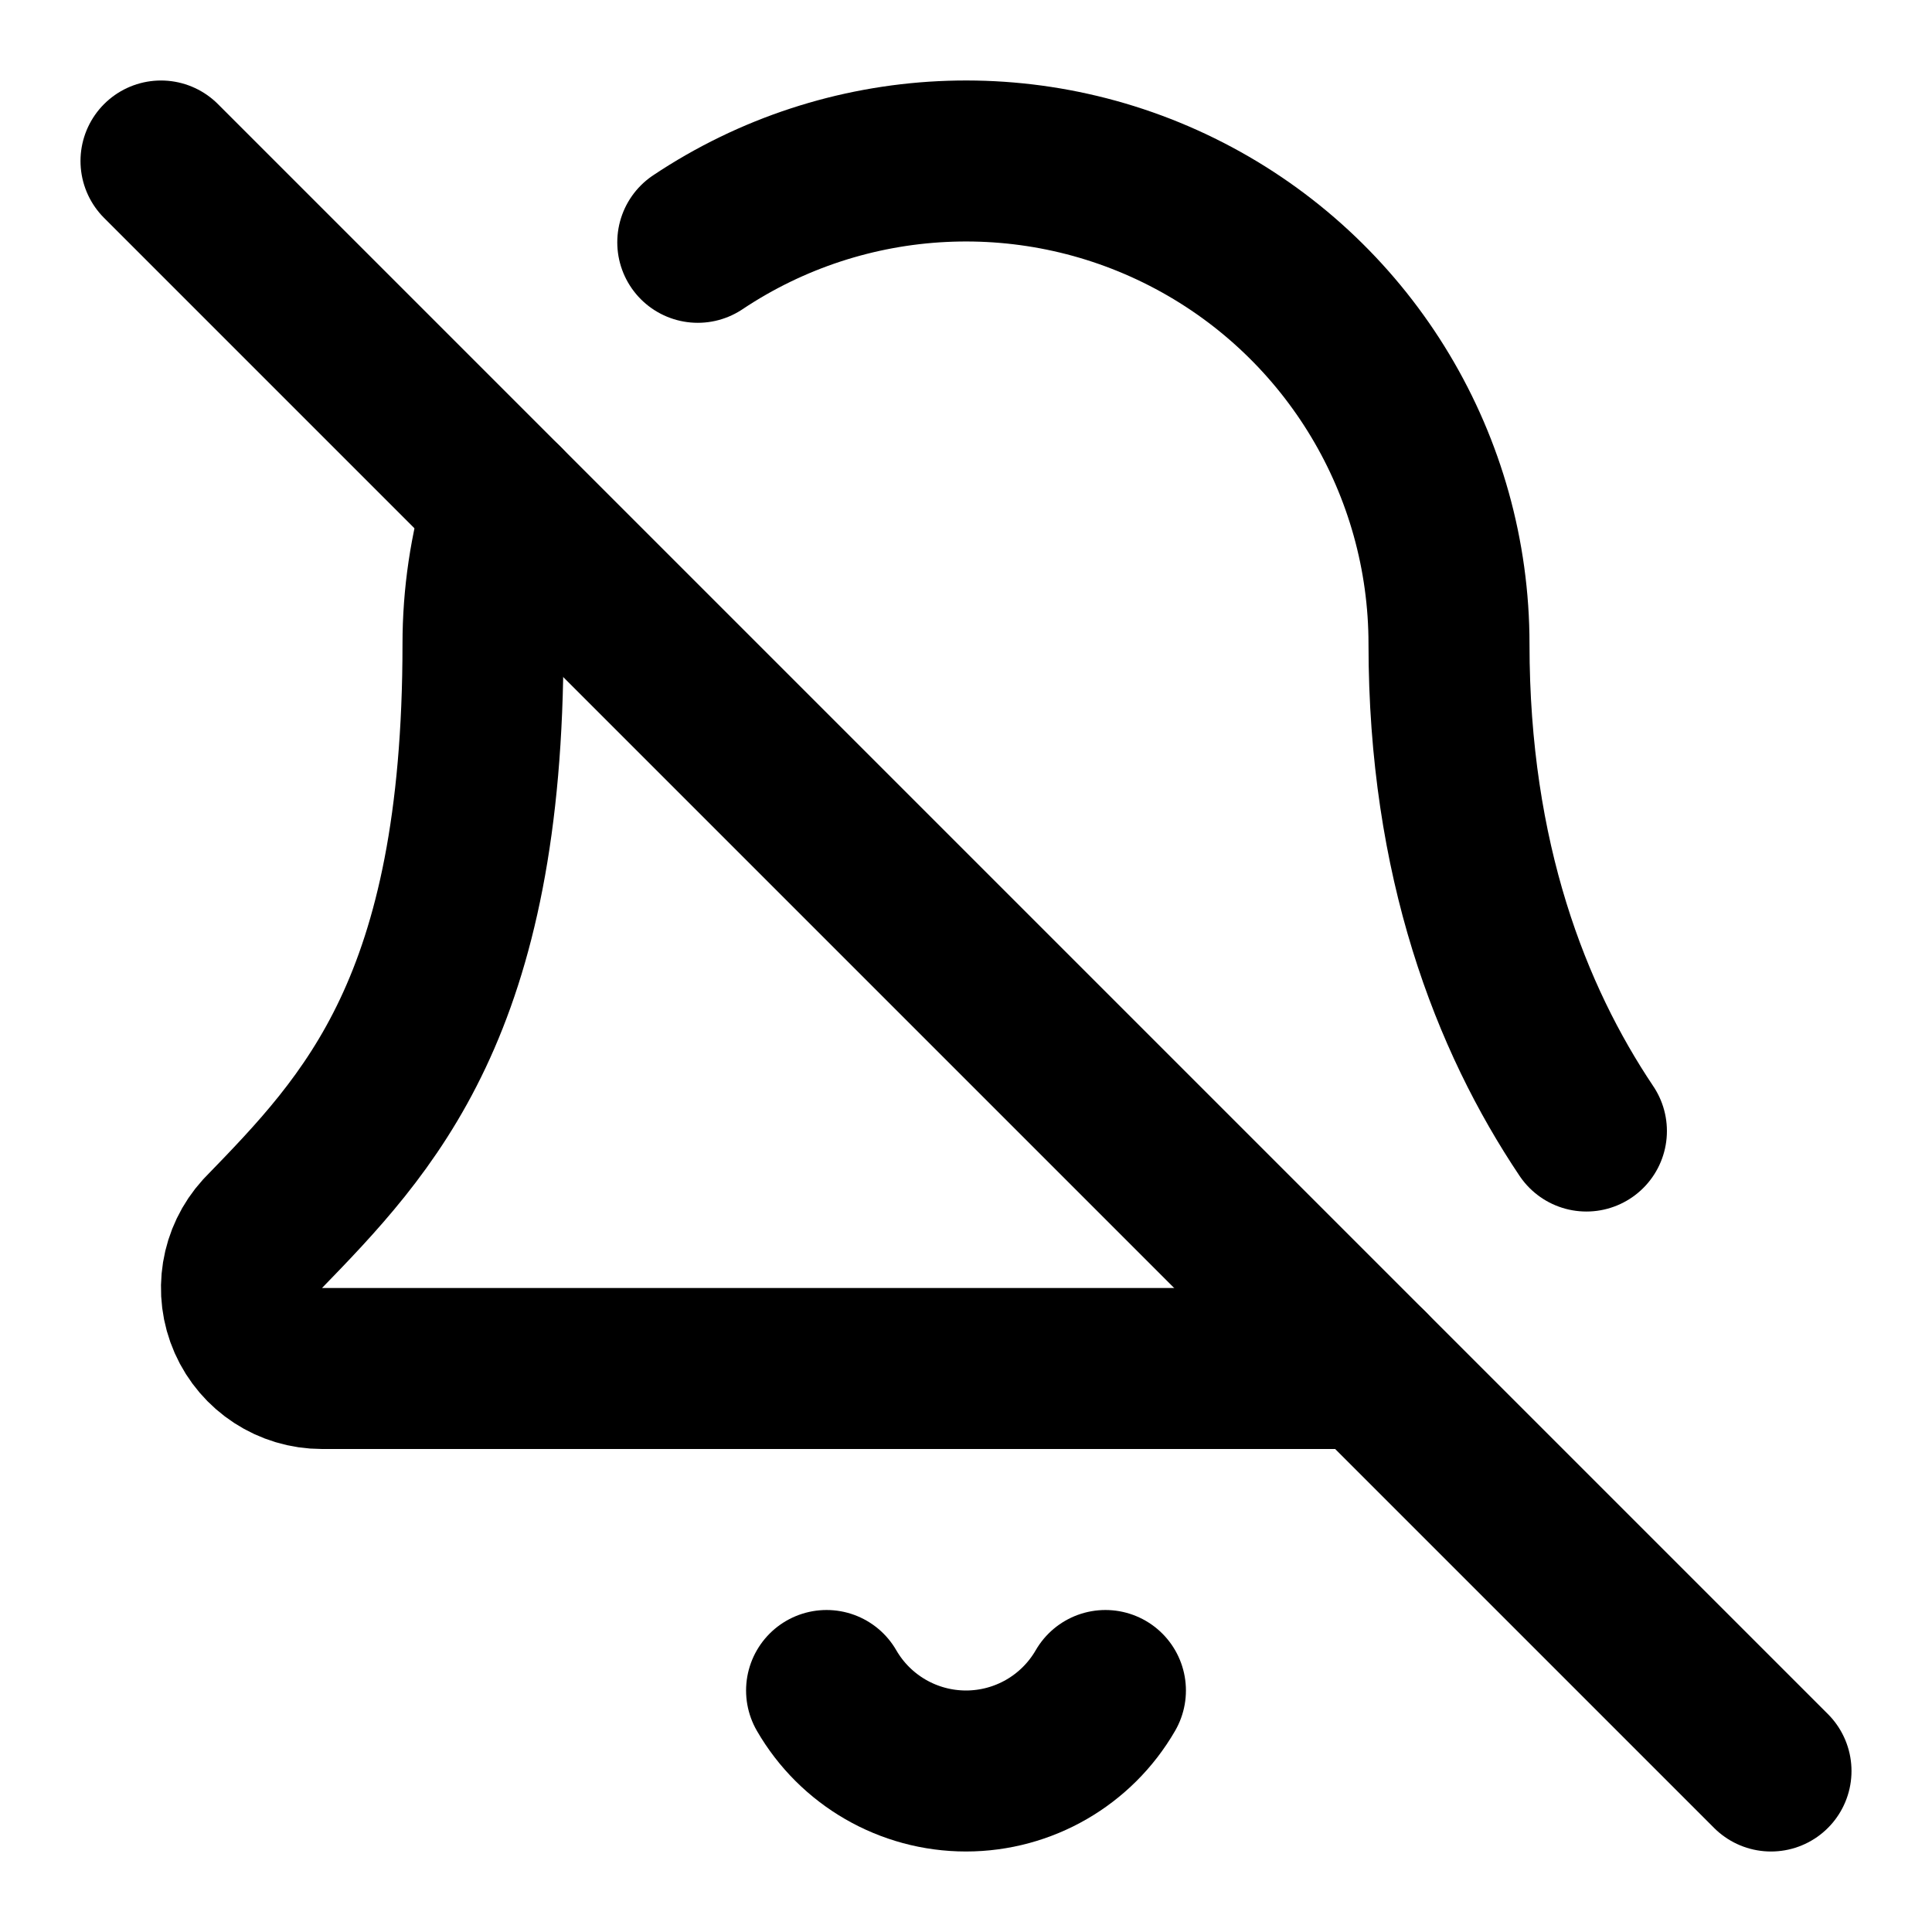
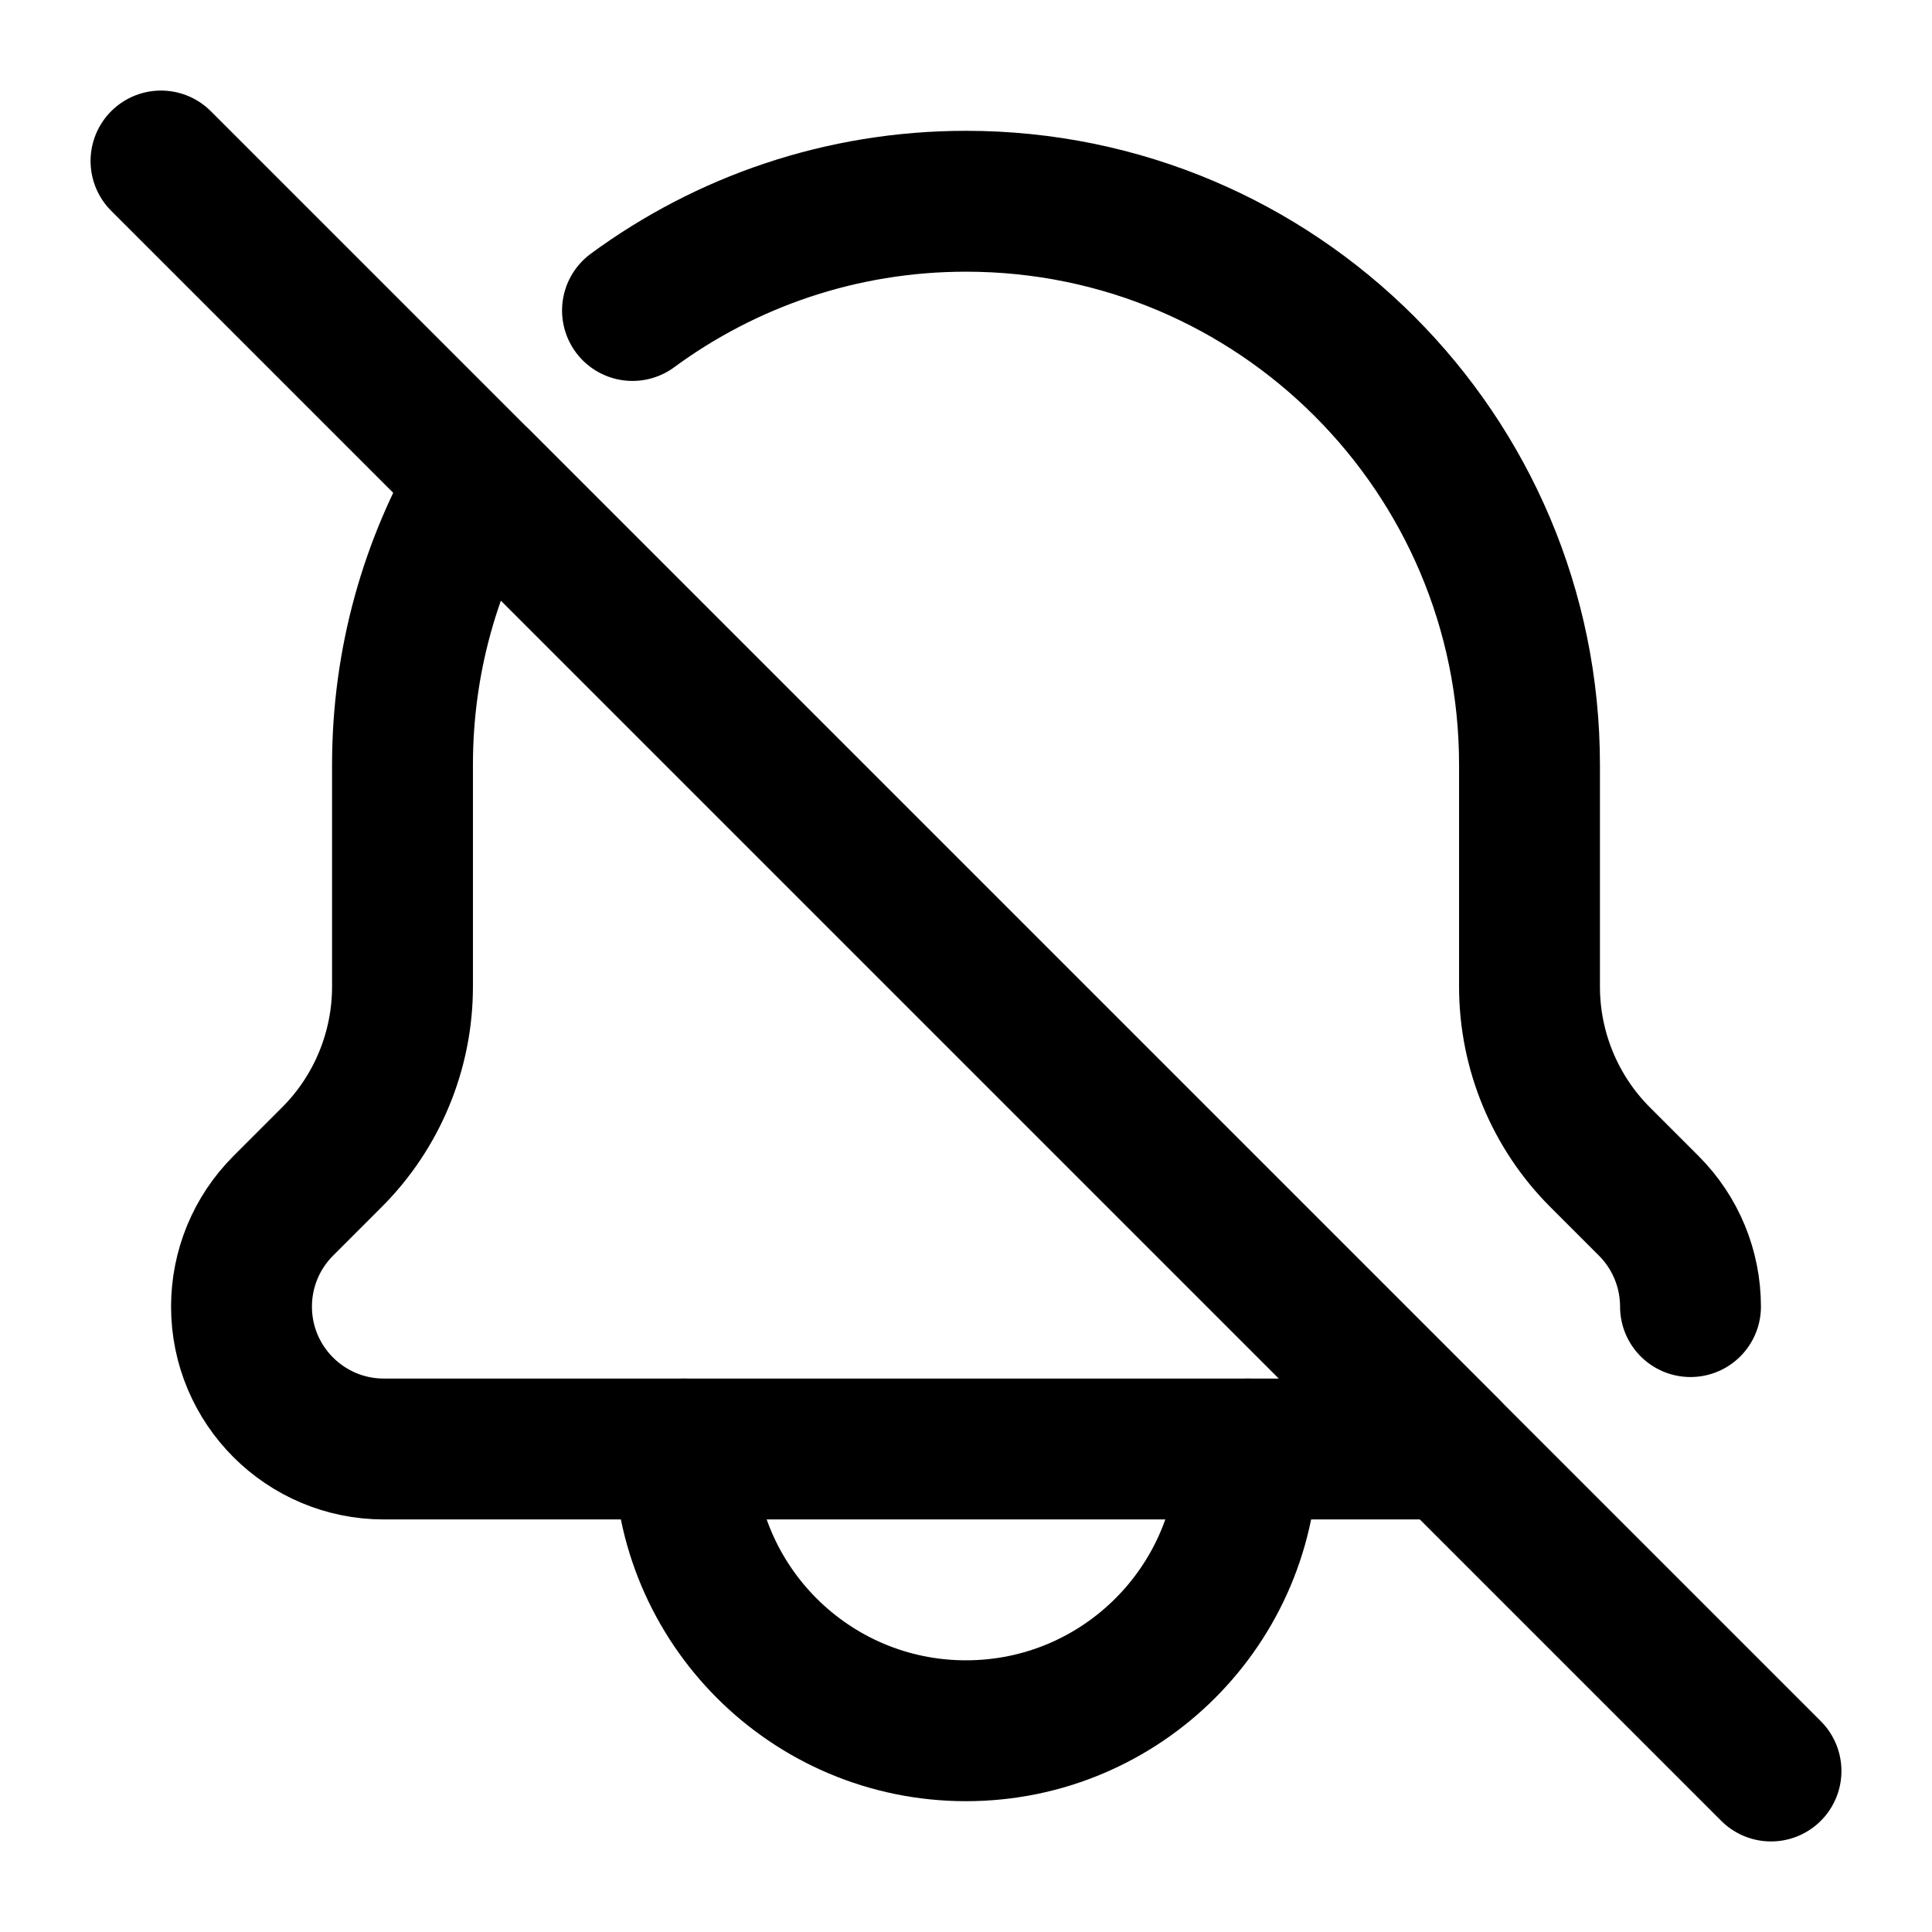
- <svg xmlns="http://www.w3.org/2000/svg" width="24" height="24" viewBox="0 0 24 24" fill="none" stroke="currentColor" stroke-width="2" stroke-linecap="round" stroke-linejoin="round">
-   <path d="M10.268 21a2 2 0 0 0 3.464 0" />
-   <path d="M17 17H4a1 1 0 0 1-.74-1.673C4.59 13.956 6 12.499 6 8a6 6 0 0 1 .258-1.742" />
-   <path d="m2 2 20 20" />
-   <path d="M8.668 3.01A6 6 0 0 1 18 8c0 2.687.77 4.653 1.707 6.05" />
+ <svg xmlns="http://www.w3.org/2000/svg" width="24" height="24" viewBox="0 0 24 24" fill="none">
+   <path d="M15.5 18C15.5 19.933 13.933 21.5 12 21.5C10.067 21.5 8.5 19.933 8.5 18" stroke="currentColor" stroke-linecap="round" stroke-linejoin="round" stroke-width="1.75" />
+   <path d="M2 2L22 22" stroke="currentColor" stroke-linecap="round" stroke-linejoin="round" stroke-width="1.75" />
+   <path d="M21 16.231C21 15.762 20.814 15.312 20.482 14.98L19.879 14.377C19.316 13.815 19 13.051 19 12.256V9.5C19 5.634 15.866 2.5 12 2.5C10.45 2.5 9.017 3.004 7.857 3.857M4.769 18C3.792 18 3 17.208 3 16.231C3 15.762 3.186 15.312 3.518 14.98L4.121 14.377C4.684 13.815 5 13.051 5 12.256V9.5C5 8.208 5.35 6.998 5.96 5.96L18 18H4.769Z" stroke="currentColor" stroke-linecap="round" stroke-linejoin="round" stroke-width="1.75" />
</svg>
